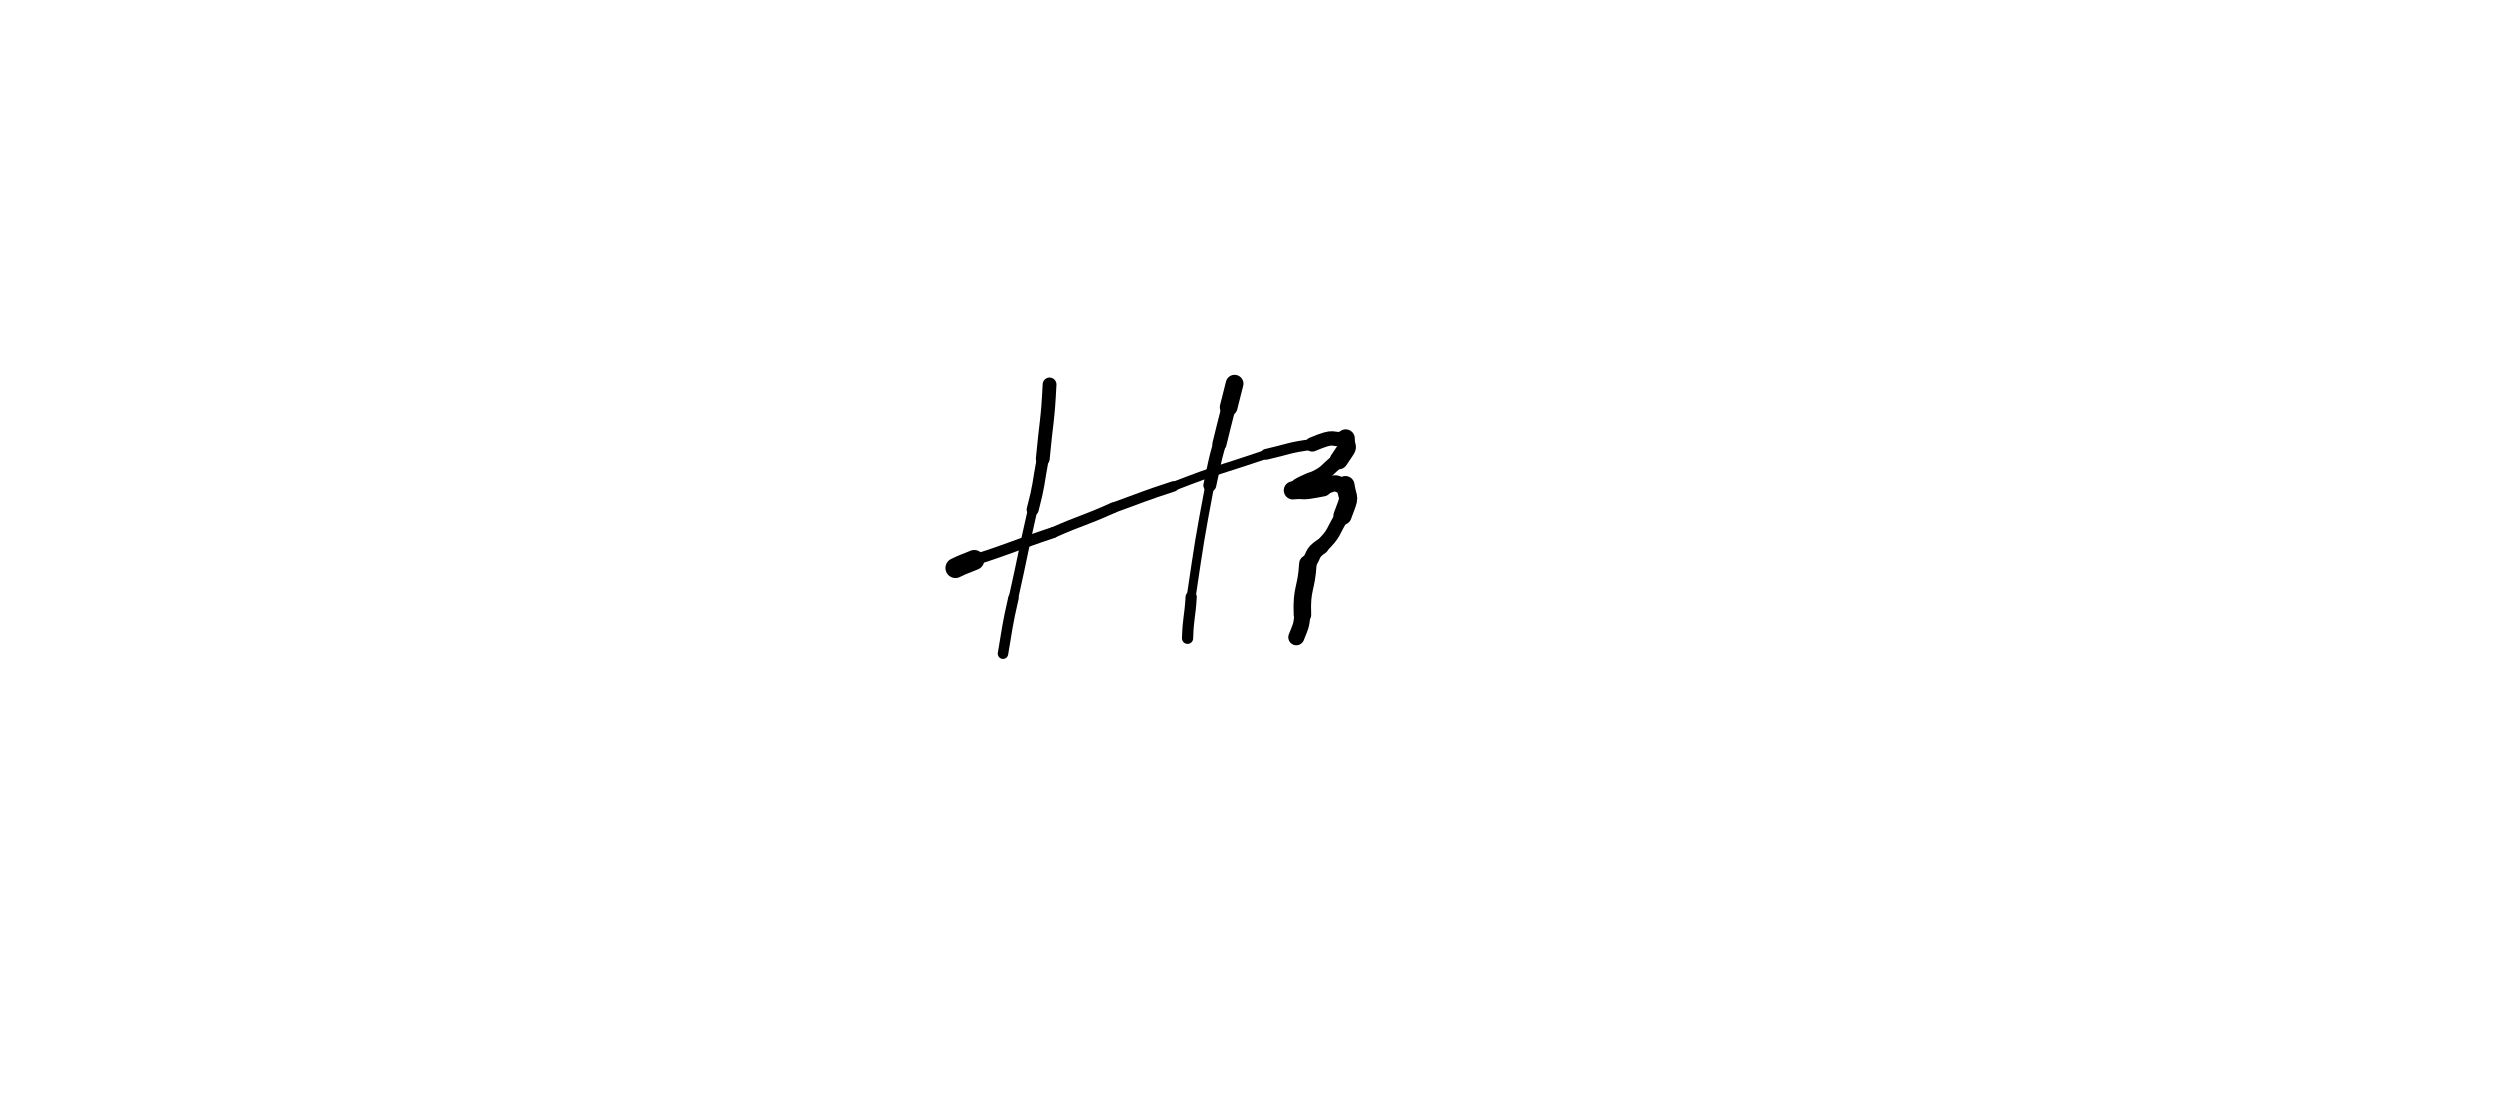
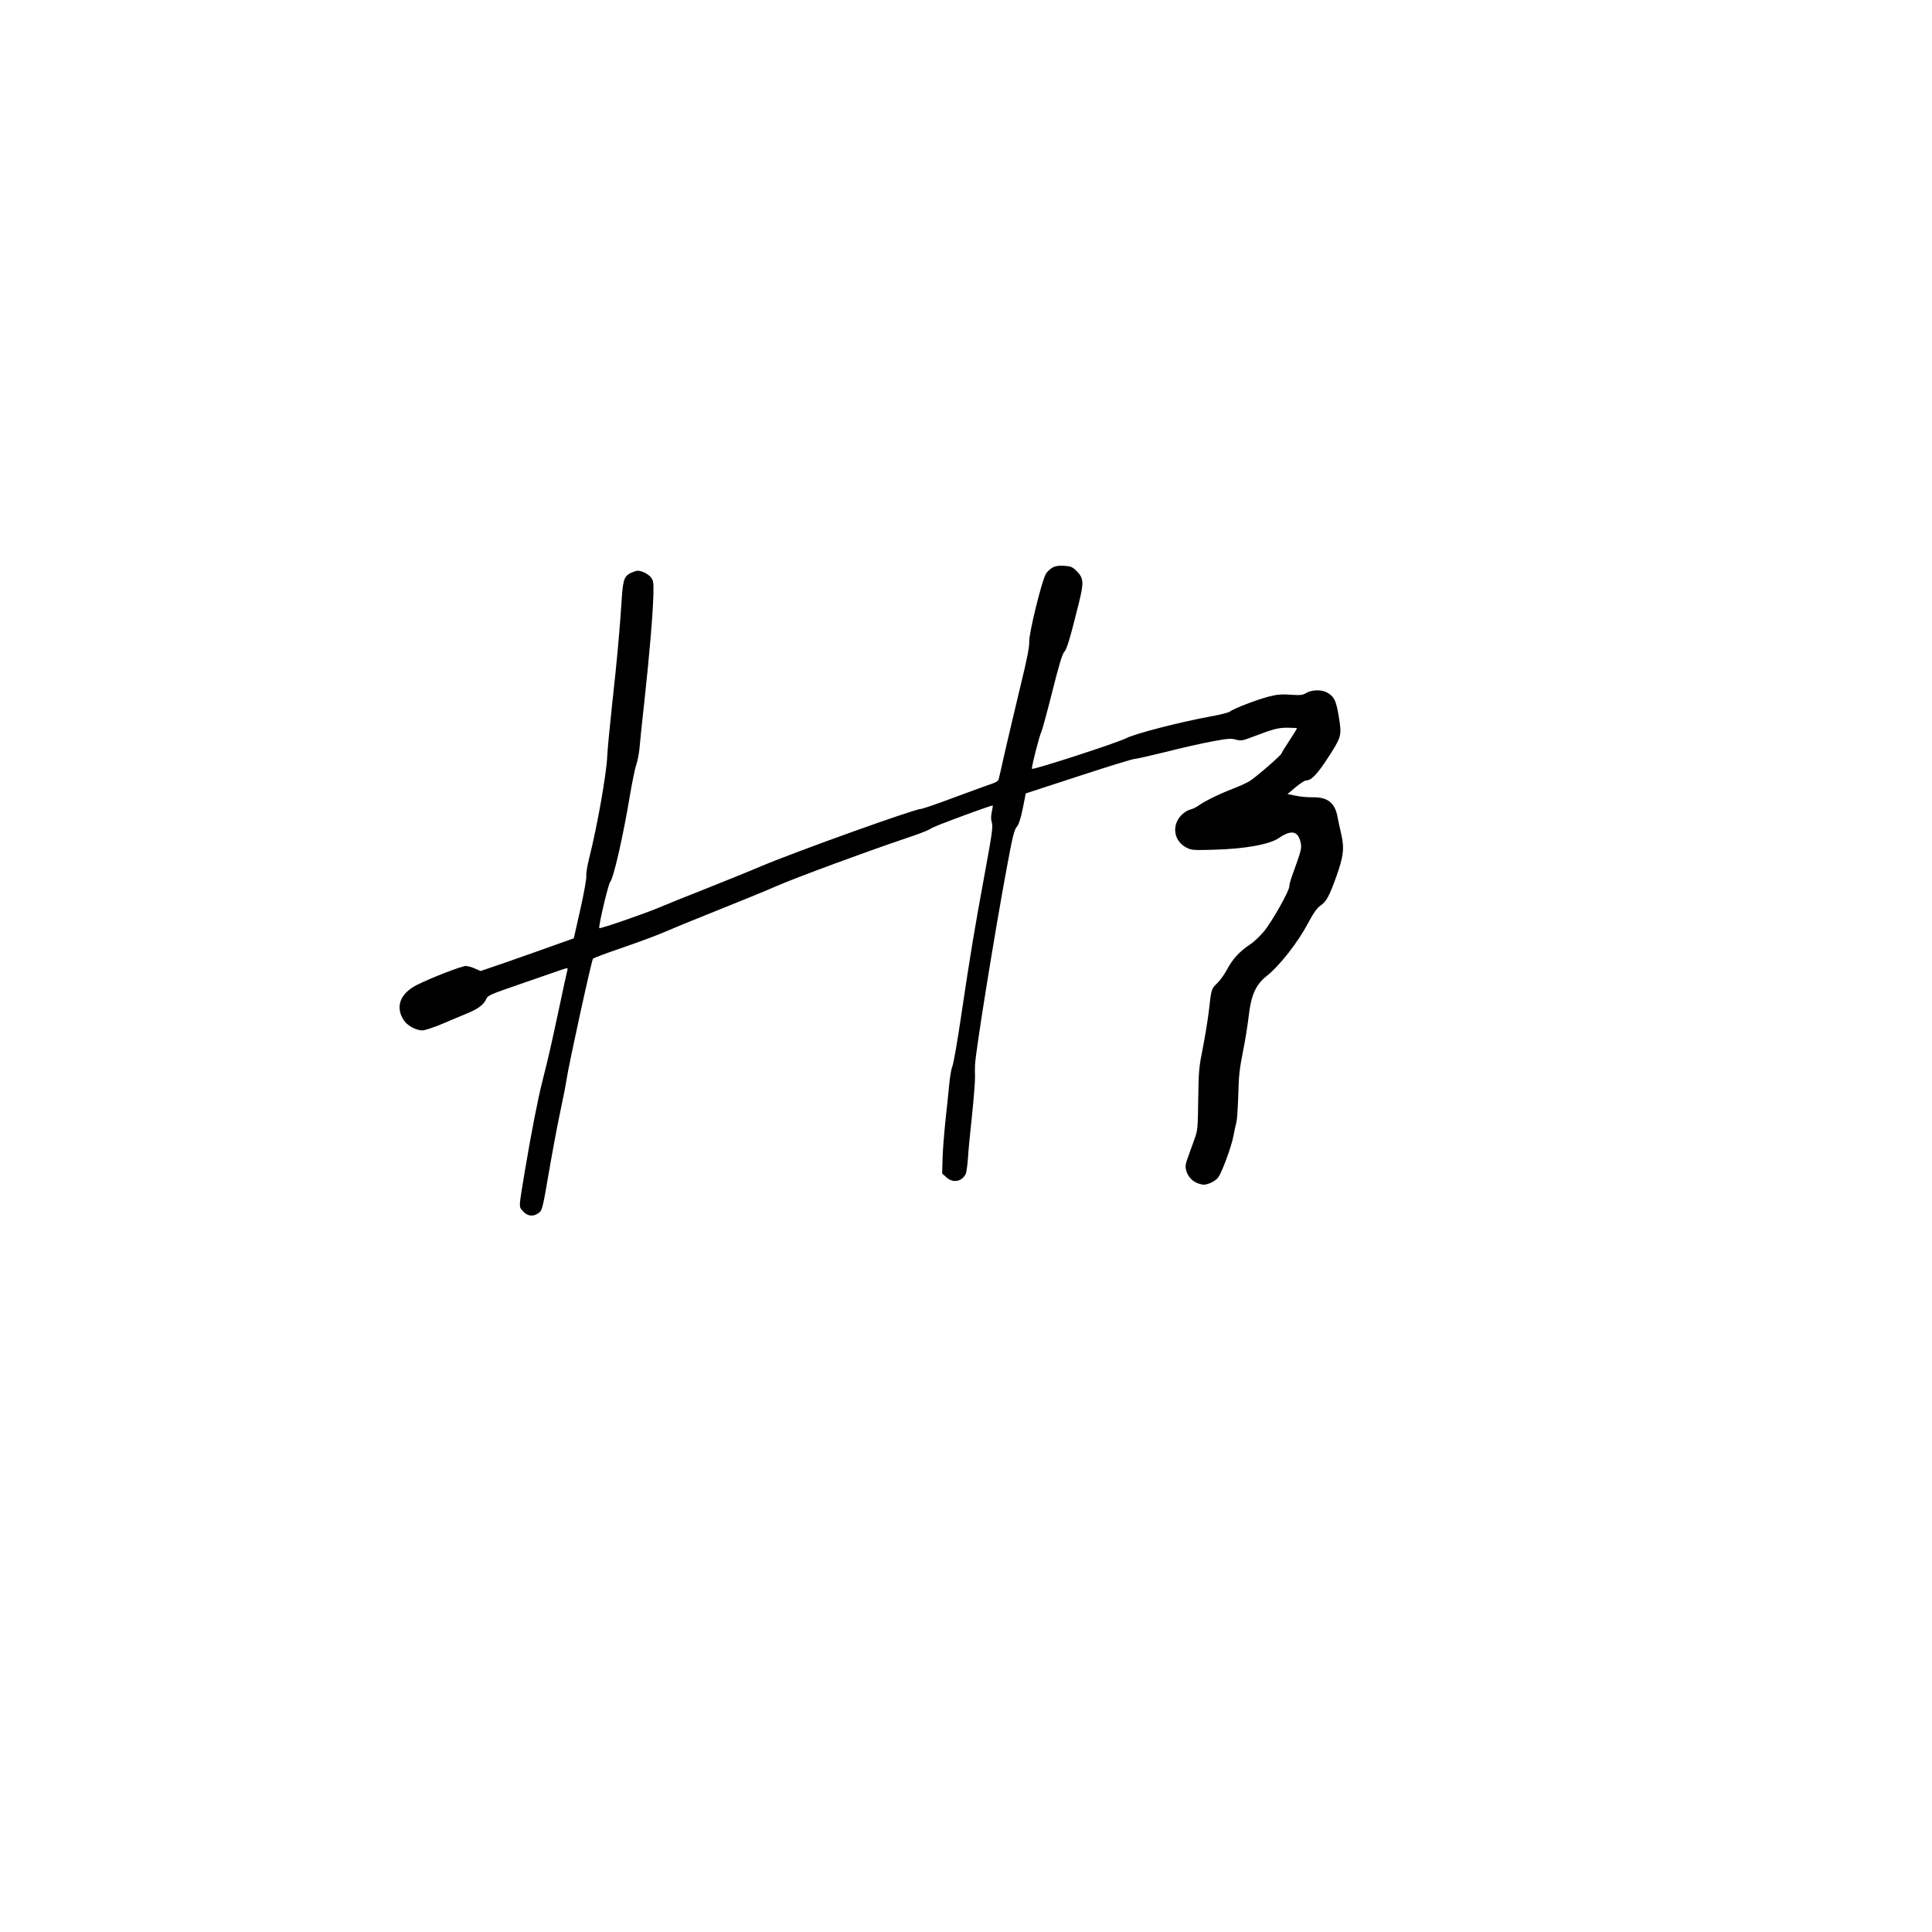
- <svg xmlns="http://www.w3.org/2000/svg" viewBox="0 0 664 292" width="664" height="292">
-   <path d="M 278.762,102.109 C 278.281,112.043 277.859,111.982 276.957,121.855" stroke-width="3.667" stroke="black" fill="none" stroke-linecap="round" />
-   <path d="M 276.957,121.855 C 275.694,128.622 276.038,128.666 274.277,135.355" stroke-width="3.192" stroke="black" fill="none" stroke-linecap="round" />
-   <path d="M 274.277,135.355 C 271.595,147.088 271.800,147.129 269.168,158.871" stroke-width="2.534" stroke="black" fill="none" stroke-linecap="round" />
-   <path d="M 269.168,158.871 C 267.500,166.207 267.654,166.220 266.395,173.621" stroke-width="2.781" stroke="black" fill="none" stroke-linecap="round" />
-   <path d="M 327.914,101.902 C 327.121,105.024 327.125,105.025 326.336,108.148" stroke-width="4.703" stroke="black" fill="none" stroke-linecap="round" />
-   <path d="M 326.336,108.148 C 325.074,113.012 325.111,113.021 323.895,117.895" stroke-width="3.754" stroke="black" fill="none" stroke-linecap="round" />
-   <path d="M 323.895,117.895 C 322.351,123.343 322.568,123.385 321.324,128.895" stroke-width="3.422" stroke="black" fill="none" stroke-linecap="round" />
-   <path d="M 321.324,128.895 C 318.538,143.675 318.593,143.663 316.379,158.535" stroke-width="2.382" stroke="black" fill="none" stroke-linecap="round" />
-   <path d="M 316.379,158.535 C 316.055,164.053 315.585,163.995 315.418,169.535" stroke-width="2.974" stroke="black" fill="none" stroke-linecap="round" />
-   <path d="M 253.770,150.863 C 256.215,149.667 256.268,149.803 258.766,148.742" stroke-width="5.323" stroke="black" fill="none" stroke-linecap="round" />
-   <path d="M 258.766,148.742 C 269.303,145.369 269.153,144.976 279.645,141.480" stroke-width="2.919" stroke="black" fill="none" stroke-linecap="round" />
-   <path d="M 279.645,141.480 C 287.569,137.976 287.744,138.435 295.648,134.875" stroke-width="2.825" stroke="black" fill="none" stroke-linecap="round" />
-   <path d="M 295.648,134.875 C 303.639,131.998 303.575,131.833 311.656,129.195" stroke-width="2.757" stroke="black" fill="none" stroke-linecap="round" />
-   <path d="M 311.656,129.195 C 323.834,124.437 323.960,124.894 336.289,120.668" stroke-width="2.358" stroke="black" fill="none" stroke-linecap="round" />
-   <path d="M 336.289,120.668 C 342.396,119.260 342.276,118.856 348.539,118.035" stroke-width="2.864" stroke="black" fill="none" stroke-linecap="round" />
-   <path d="M 348.539,118.035 C 355.302,115.206 352.957,117.154 357.410,116.457" stroke-width="3.814" stroke="black" fill="none" stroke-linecap="round" />
-   <path d="M 357.410,116.457 C 357.437,120.024 358.824,117.296 355.582,122.215" stroke-width="4.843" stroke="black" fill="none" stroke-linecap="round" />
-   <path d="M 355.582,122.215 C 351.874,125.022 352.732,125.581 348.000,127.570" stroke-width="3.932" stroke="black" fill="none" stroke-linecap="round" />
-   <path d="M 348.000,127.570 C 342.705,129.870 345.770,129.037 343.375,130.246" stroke-width="4.127" stroke="black" fill="none" stroke-linecap="round" />
-   <path d="M 343.375,130.246 C 347.361,129.846 344.379,130.810 351.348,129.449" stroke-width="4.816" stroke="black" fill="none" stroke-linecap="round" />
-   <path d="M 351.348,129.449 C 356.231,127.256 354.344,129.151 357.340,128.855" stroke-width="4.281" stroke="black" fill="none" stroke-linecap="round" />
-   <path d="M 357.340,128.855 C 358.024,133.311 358.843,131.024 356.570,136.984" stroke-width="4.840" stroke="black" fill="none" stroke-linecap="round" />
-   <path d="M 356.570,136.984 C 353.798,141.132 354.795,141.471 350.883,145.176" stroke-width="3.788" stroke="black" fill="none" stroke-linecap="round" />
-   <path d="M 350.883,145.176 C 348.109,147.053 349.198,147.513 347.371,149.746" stroke-width="4.068" stroke="black" fill="none" stroke-linecap="round" />
-   <path d="M 347.371,149.746 C 346.981,156.564 345.631,156.094 345.926,163.258" stroke-width="4.649" stroke="black" fill="none" stroke-linecap="round" />
-   <path d="M 345.926,163.258 C 345.601,166.494 345.443,166.318 344.297,169.254" stroke-width="4.265" stroke="black" fill="none" stroke-linecap="round" />
+ <svg xmlns="http://www.w3.org/2000/svg" version="1.0" width="1500pt" height="1500pt" viewBox="0 0 1500 1500" preserveAspectRatio="xMidYMid meet">
+   <g transform="translate(0,1500) scale(0.1,-0.1)" fill="#000000" stroke="none">
+     <path d="M8173 10594 c-18 -9 -41 -31 -52 -48 -32 -51 -132 -461 -130 -526 2 -40 -16 -134 -69 -350 -39 -162 -92 -387 -118 -500 -25 -113 -48 -213 -51 -222 -2 -9 -21 -22 -41 -29 -20 -6 -150 -54 -289 -105 -138 -52 -260 -94 -271 -94 -49 0 -966 -329 -1242 -445 -96 -41 -294 -121 -440 -179 -146 -57 -303 -121 -350 -141 -105 -45 -460 -168 -467 -161 -9 9 69 340 84 358 27 30 101 357 153 668 17 102 39 210 49 240 11 30 22 89 26 130 3 41 21 215 40 385 38 346 64 659 68 812 2 89 0 105 -19 130 -11 15 -39 34 -61 42 -35 13 -46 13 -78 0 -66 -25 -77 -51 -87 -196 -16 -254 -39 -504 -74 -818 -19 -176 -37 -360 -39 -410 -5 -138 -77 -545 -141 -800 -14 -55 -24 -115 -22 -134 3 -19 -18 -135 -46 -260 l-51 -226 -160 -57 c-88 -32 -251 -89 -362 -128 l-202 -69 -43 19 c-24 11 -56 20 -72 20 -32 0 -267 -91 -377 -146 -133 -66 -172 -171 -104 -275 27 -42 95 -79 145 -79 18 0 90 24 159 53 69 30 157 66 195 82 79 33 124 67 141 109 12 27 29 35 256 113 134 46 275 95 312 108 60 21 67 22 63 7 -3 -9 -35 -156 -71 -327 -63 -294 -76 -349 -124 -540 -34 -132 -88 -409 -136 -697 -45 -270 -46 -272 -27 -298 41 -54 92 -63 141 -22 20 15 29 54 71 302 27 157 67 373 90 480 23 107 45 220 49 250 15 107 194 925 205 937 6 6 110 45 231 86 121 42 263 94 315 117 52 23 239 100 415 170 176 70 388 157 470 193 158 68 694 266 980 362 94 31 184 65 200 75 32 20 79 39 329 131 88 32 161 57 163 55 2 -2 -1 -25 -7 -50 -7 -34 -7 -58 1 -84 9 -32 1 -87 -55 -392 -83 -452 -112 -627 -181 -1090 -30 -206 -62 -390 -71 -409 -8 -19 -19 -82 -24 -140 -6 -58 -19 -187 -30 -286 -10 -99 -21 -231 -22 -293 l-3 -113 33 -30 c51 -46 119 -34 150 26 5 11 13 65 17 120 3 55 17 203 31 328 13 125 24 260 24 300 -1 40 -1 83 0 97 1 86 154 1035 245 1524 46 249 59 303 79 326 16 20 30 61 47 144 l23 116 411 134 c225 74 421 134 435 134 14 0 124 25 245 55 121 31 282 67 358 81 118 22 144 24 181 14 40 -11 51 -9 118 16 176 67 209 76 284 76 41 0 74 -2 74 -5 0 -2 -27 -46 -60 -96 -33 -50 -60 -94 -60 -98 0 -13 -208 -193 -252 -218 -24 -14 -82 -40 -129 -58 -102 -39 -222 -98 -264 -130 -17 -12 -45 -26 -63 -30 -18 -4 -48 -22 -67 -41 -81 -80 -63 -204 37 -255 39 -20 53 -21 217 -16 235 6 429 41 501 91 93 64 145 55 166 -27 13 -51 11 -59 -65 -269 -12 -32 -21 -68 -21 -81 0 -35 -136 -276 -199 -351 -30 -36 -79 -82 -109 -101 -79 -53 -132 -111 -174 -190 -20 -38 -55 -87 -77 -108 -46 -44 -46 -43 -65 -212 -8 -71 -30 -202 -47 -290 -30 -149 -33 -177 -36 -398 -3 -225 -4 -242 -28 -308 -14 -38 -36 -101 -50 -139 -22 -60 -24 -76 -15 -109 13 -48 52 -88 101 -102 32 -10 46 -9 84 5 24 10 53 30 63 44 31 44 103 240 118 321 8 42 19 92 24 111 5 19 11 114 14 210 3 144 10 202 35 330 18 85 38 212 46 282 18 160 55 244 138 309 101 80 241 258 322 410 43 81 70 119 97 138 47 33 66 68 123 225 57 160 64 221 37 336 -11 47 -23 103 -27 125 -19 110 -76 156 -189 155 -39 -1 -100 4 -135 12 l-65 13 63 53 c34 28 70 52 79 52 42 0 85 44 166 167 105 161 112 180 97 286 -24 165 -39 199 -103 233 -40 21 -117 18 -156 -6 -28 -17 -43 -19 -120 -14 -70 5 -103 3 -170 -14 -91 -23 -278 -95 -302 -116 -8 -8 -80 -26 -159 -40 -234 -43 -578 -132 -646 -167 -72 -37 -729 -250 -733 -238 -5 13 58 258 74 290 7 15 45 154 84 310 52 206 77 290 92 306 21 23 44 98 114 380 41 164 38 196 -21 253 -30 29 -43 34 -92 37 -40 3 -68 -1 -90 -13z" />
+   </g>
</svg>
